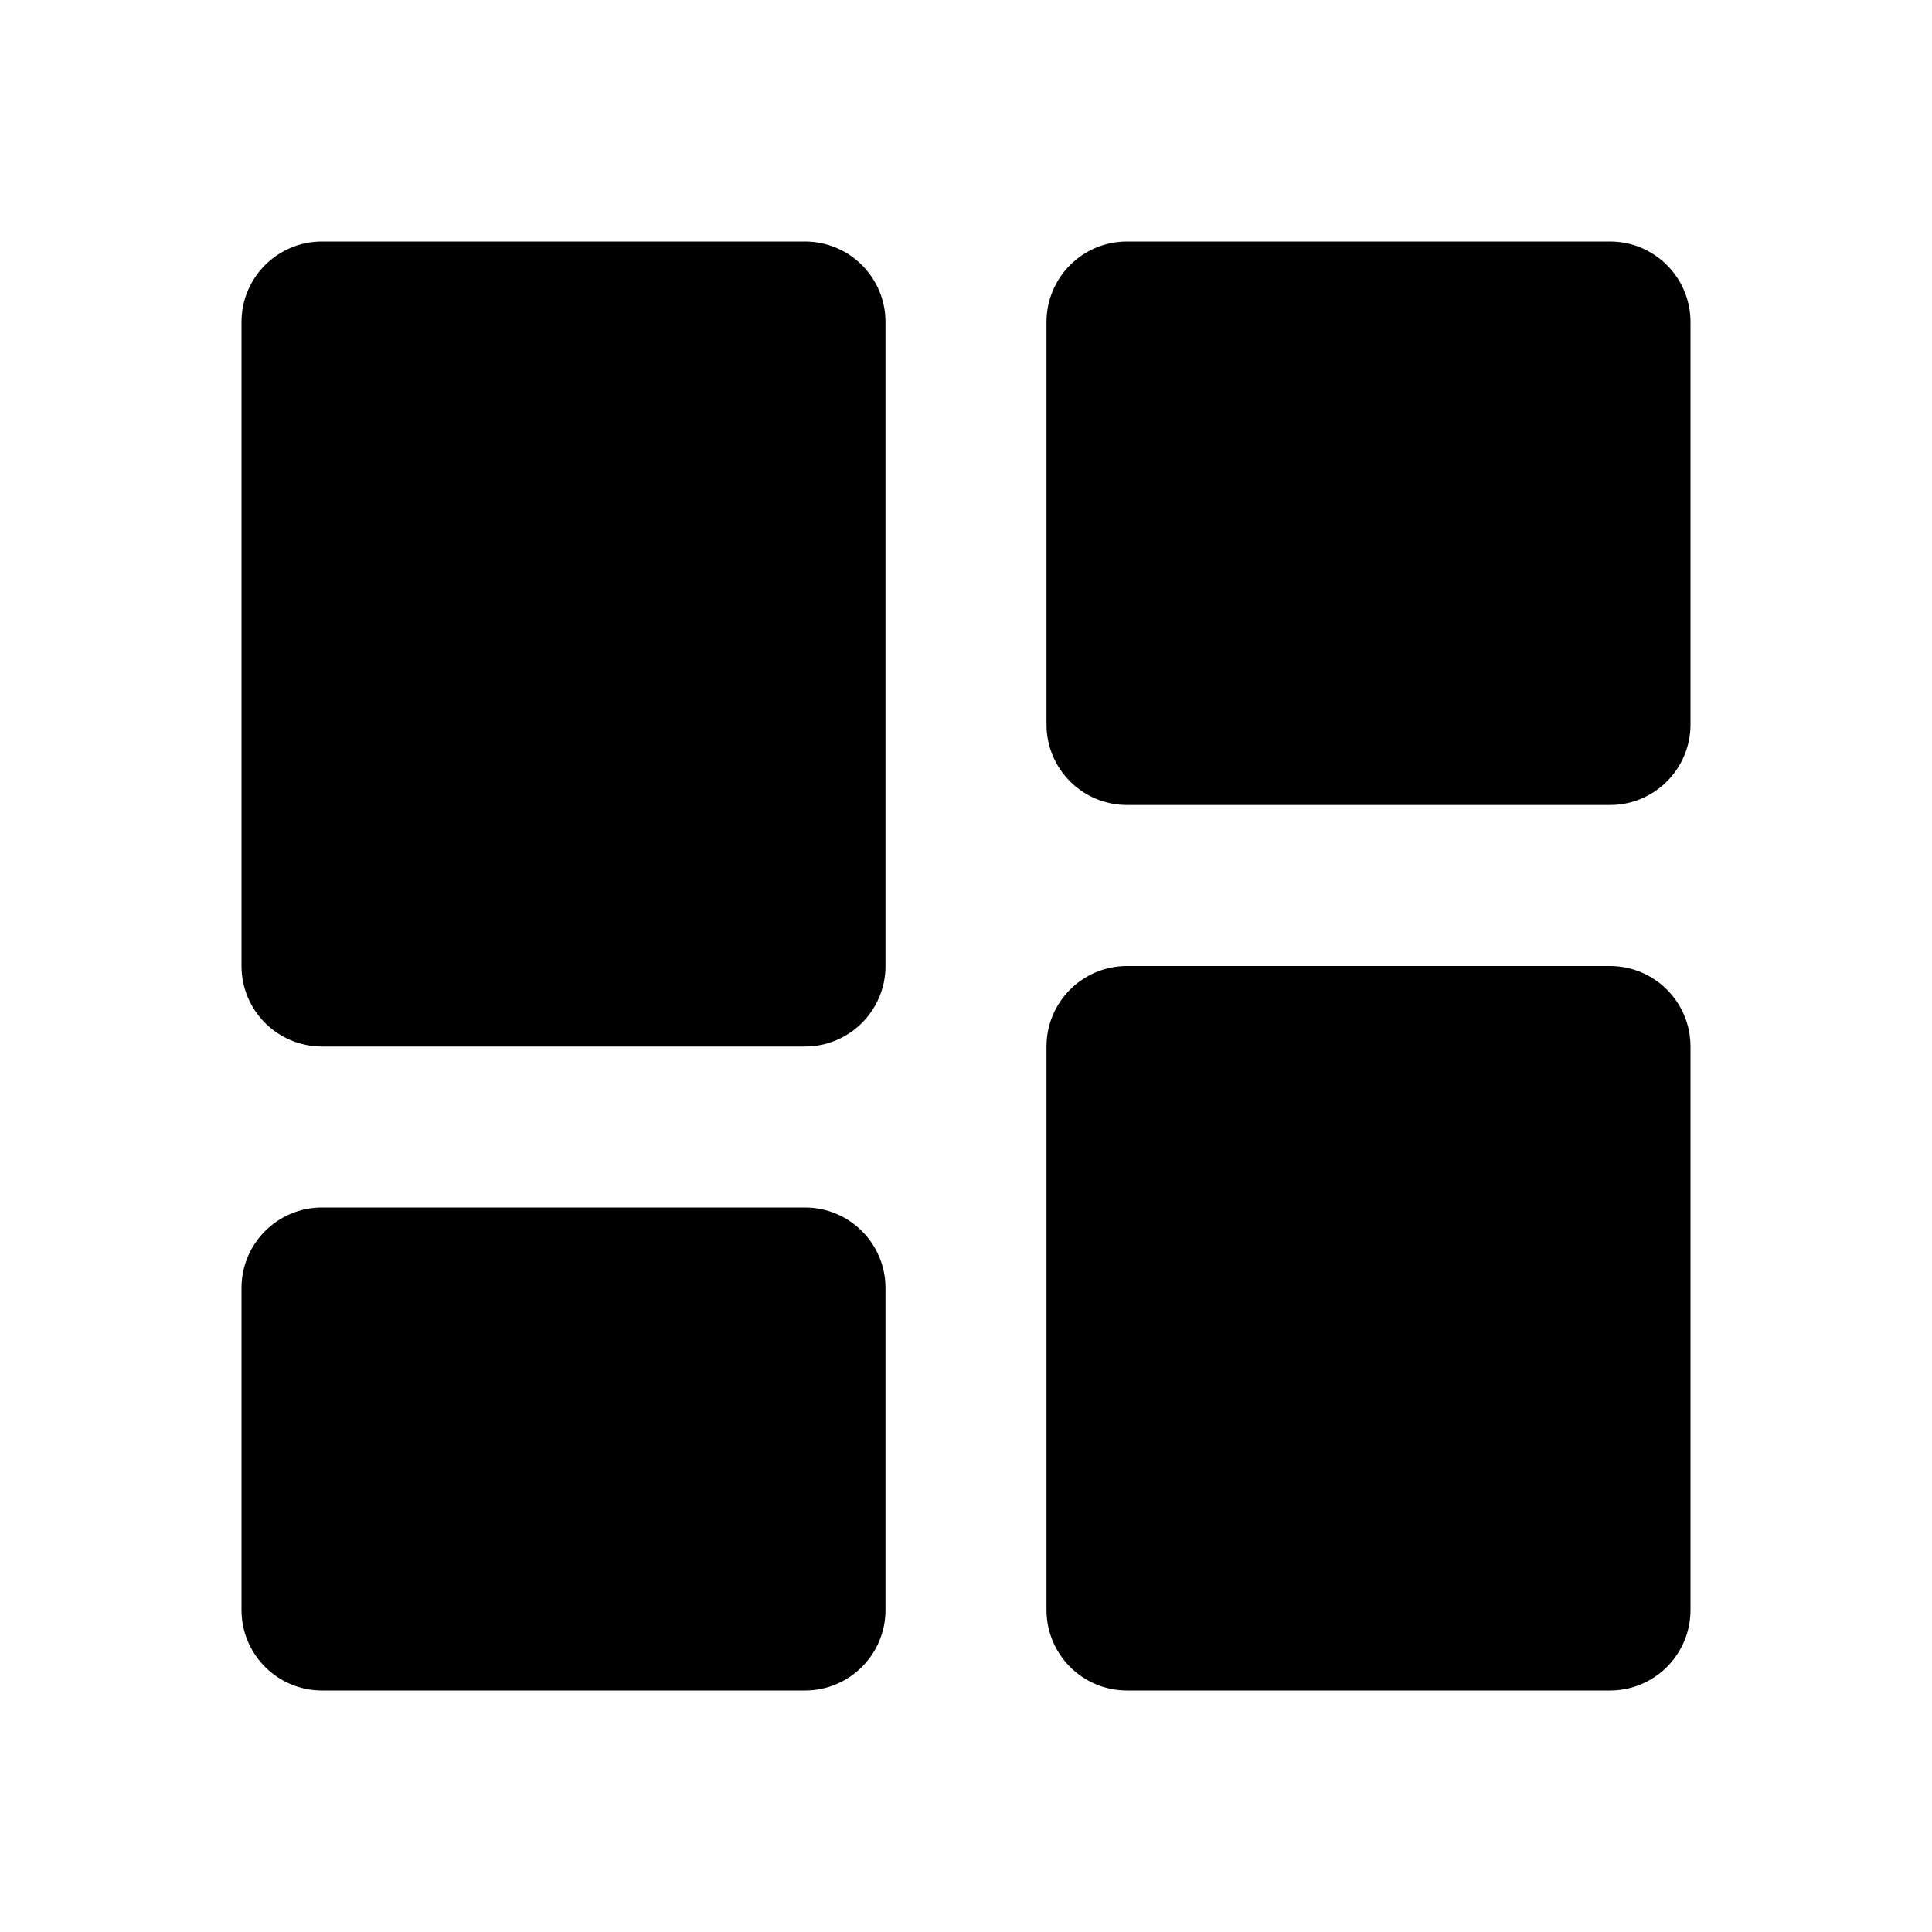
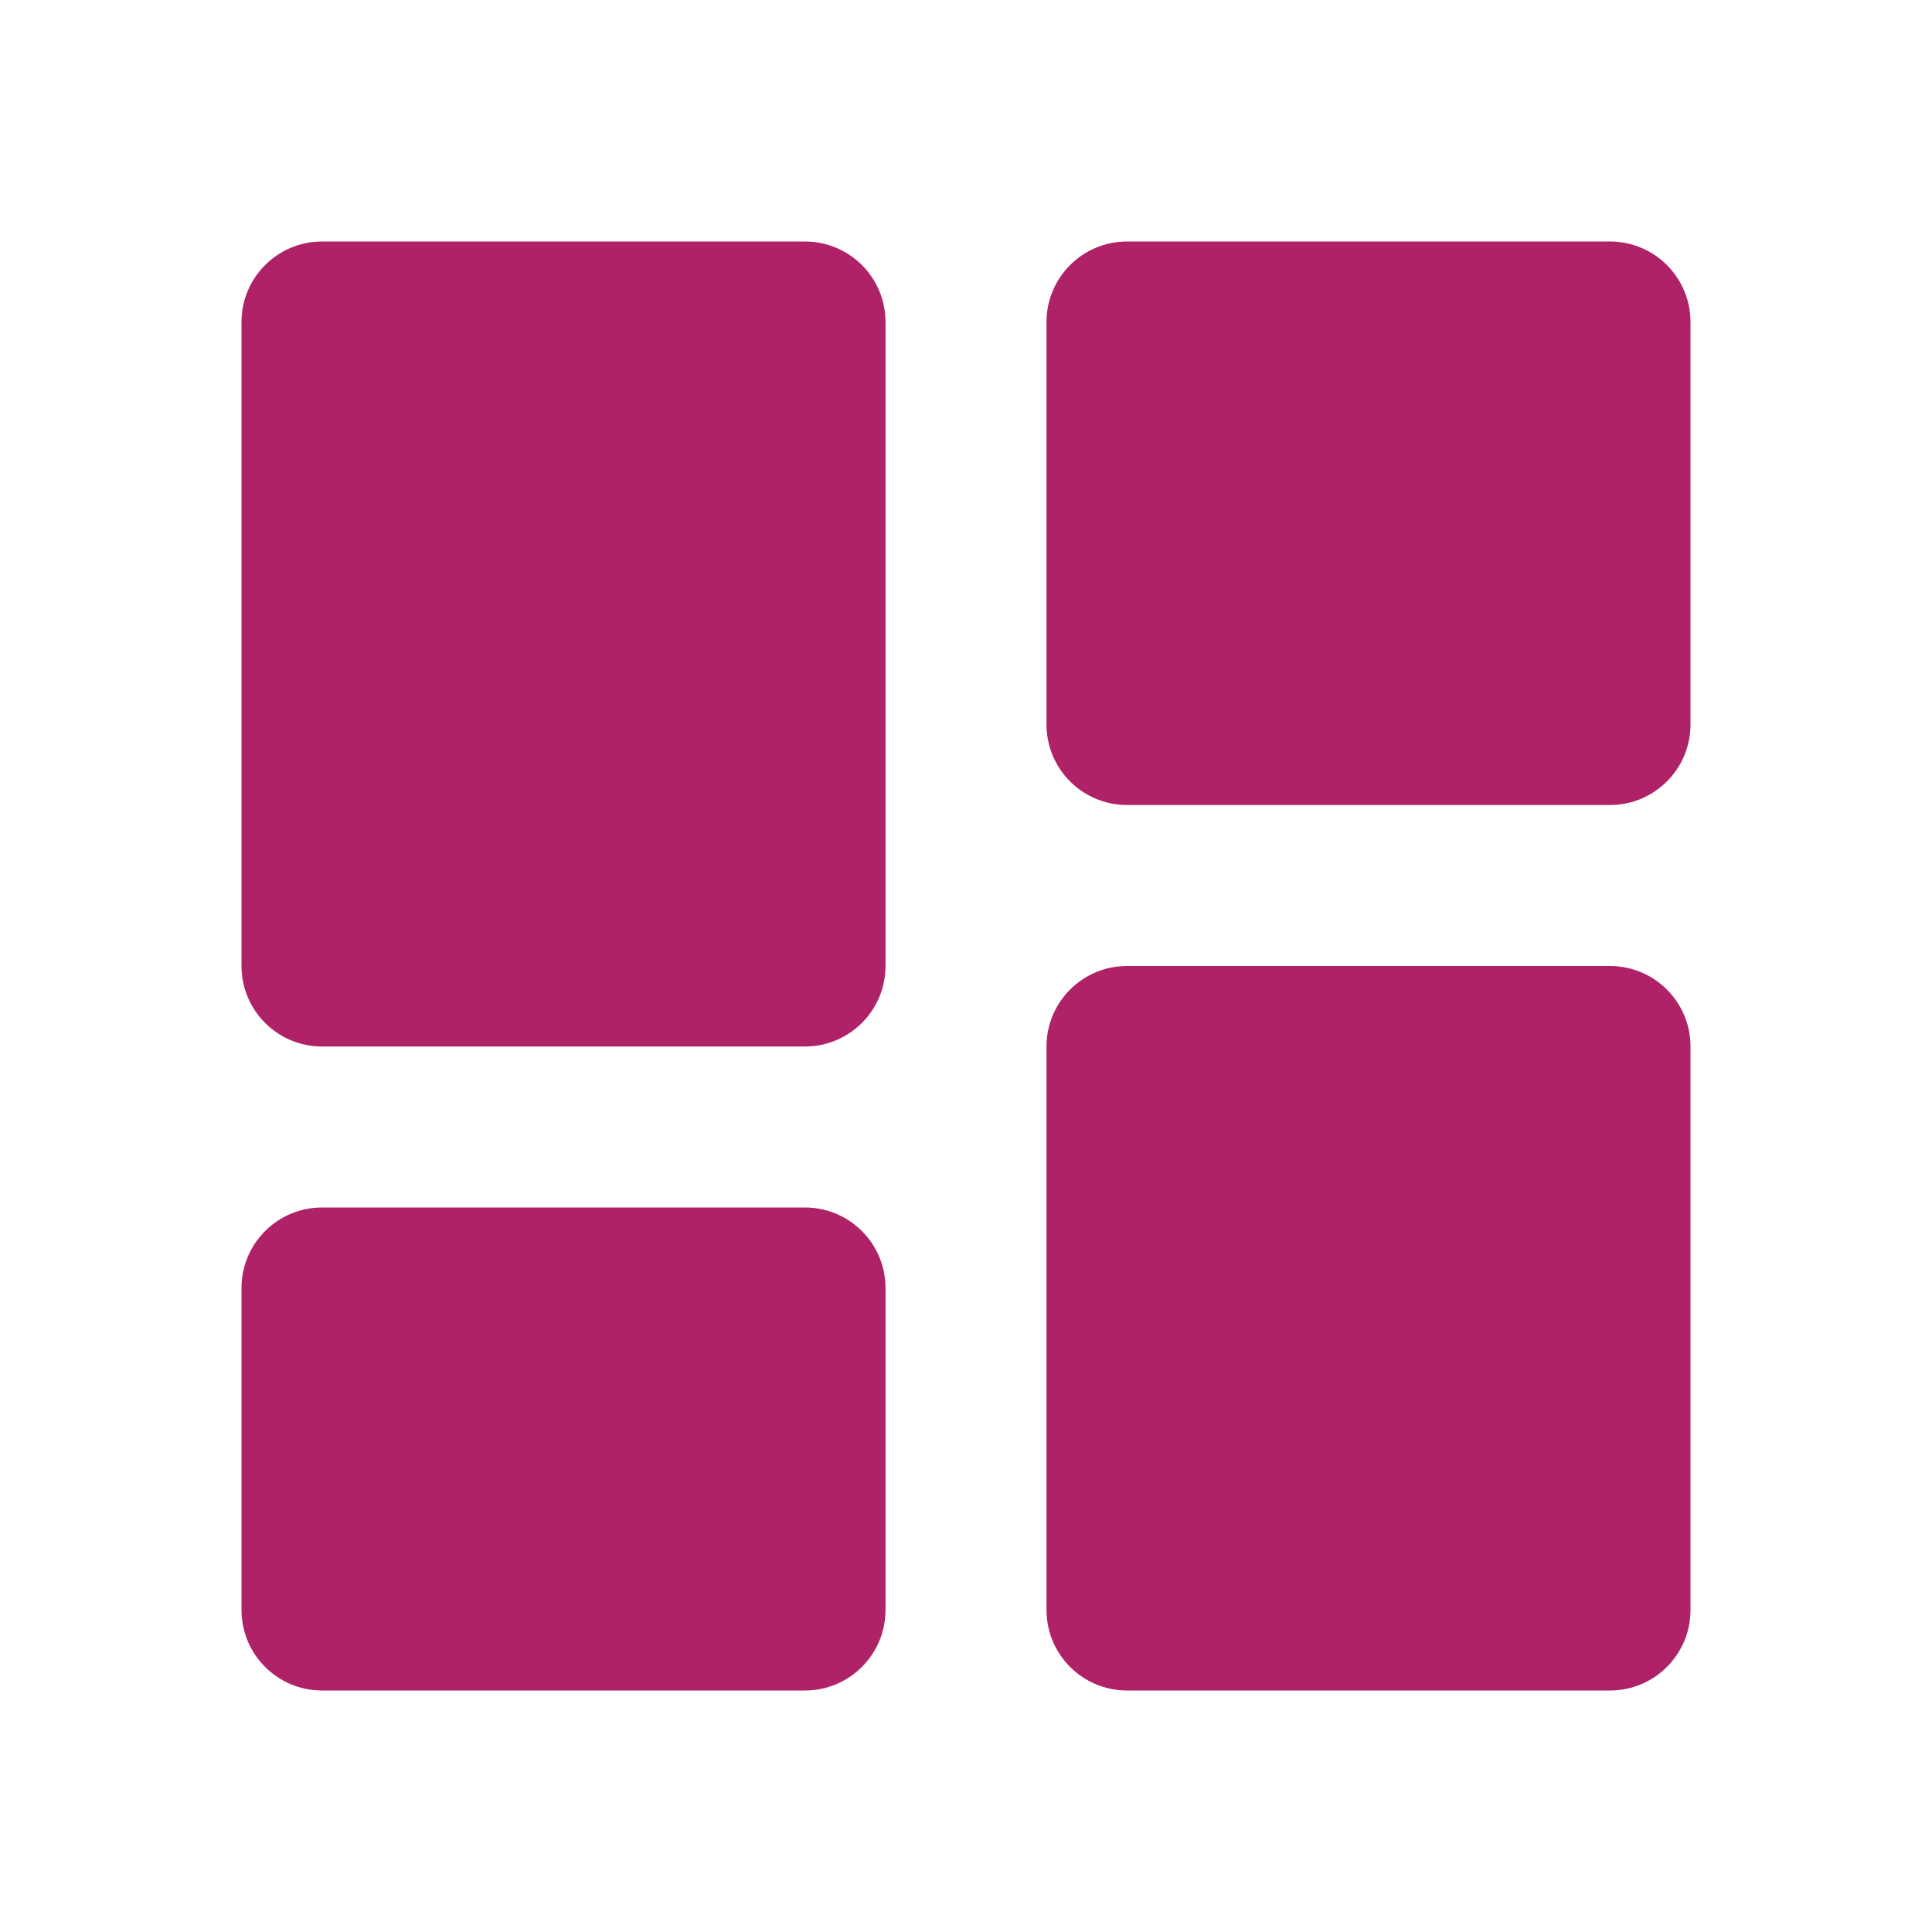
- <svg xmlns="http://www.w3.org/2000/svg" width="24" height="24" style="fill: rgba(0, 0, 0, 1);transform: ;msFilter:;">
+ <svg xmlns="http://www.w3.org/2000/svg" width="24" height="24" style="fill: #b02267;transform: ;msFilter:;">
  <path d="M4 13h6a1 1 0 0 0 1-1V4a1 1 0 0 0-1-1H4a1 1 0 0 0-1 1v8a1 1 0 0 0 1 1zm-1 7a1 1 0 0 0 1 1h6a1 1 0 0 0 1-1v-4a1 1 0 0 0-1-1H4a1 1 0 0 0-1 1v4zm10 0a1 1 0 0 0 1 1h6a1 1 0 0 0 1-1v-7a1 1 0 0 0-1-1h-6a1 1 0 0 0-1 1v7zm1-10h6a1 1 0 0 0 1-1V4a1 1 0 0 0-1-1h-6a1 1 0 0 0-1 1v5a1 1 0 0 0 1 1z" />
</svg>
